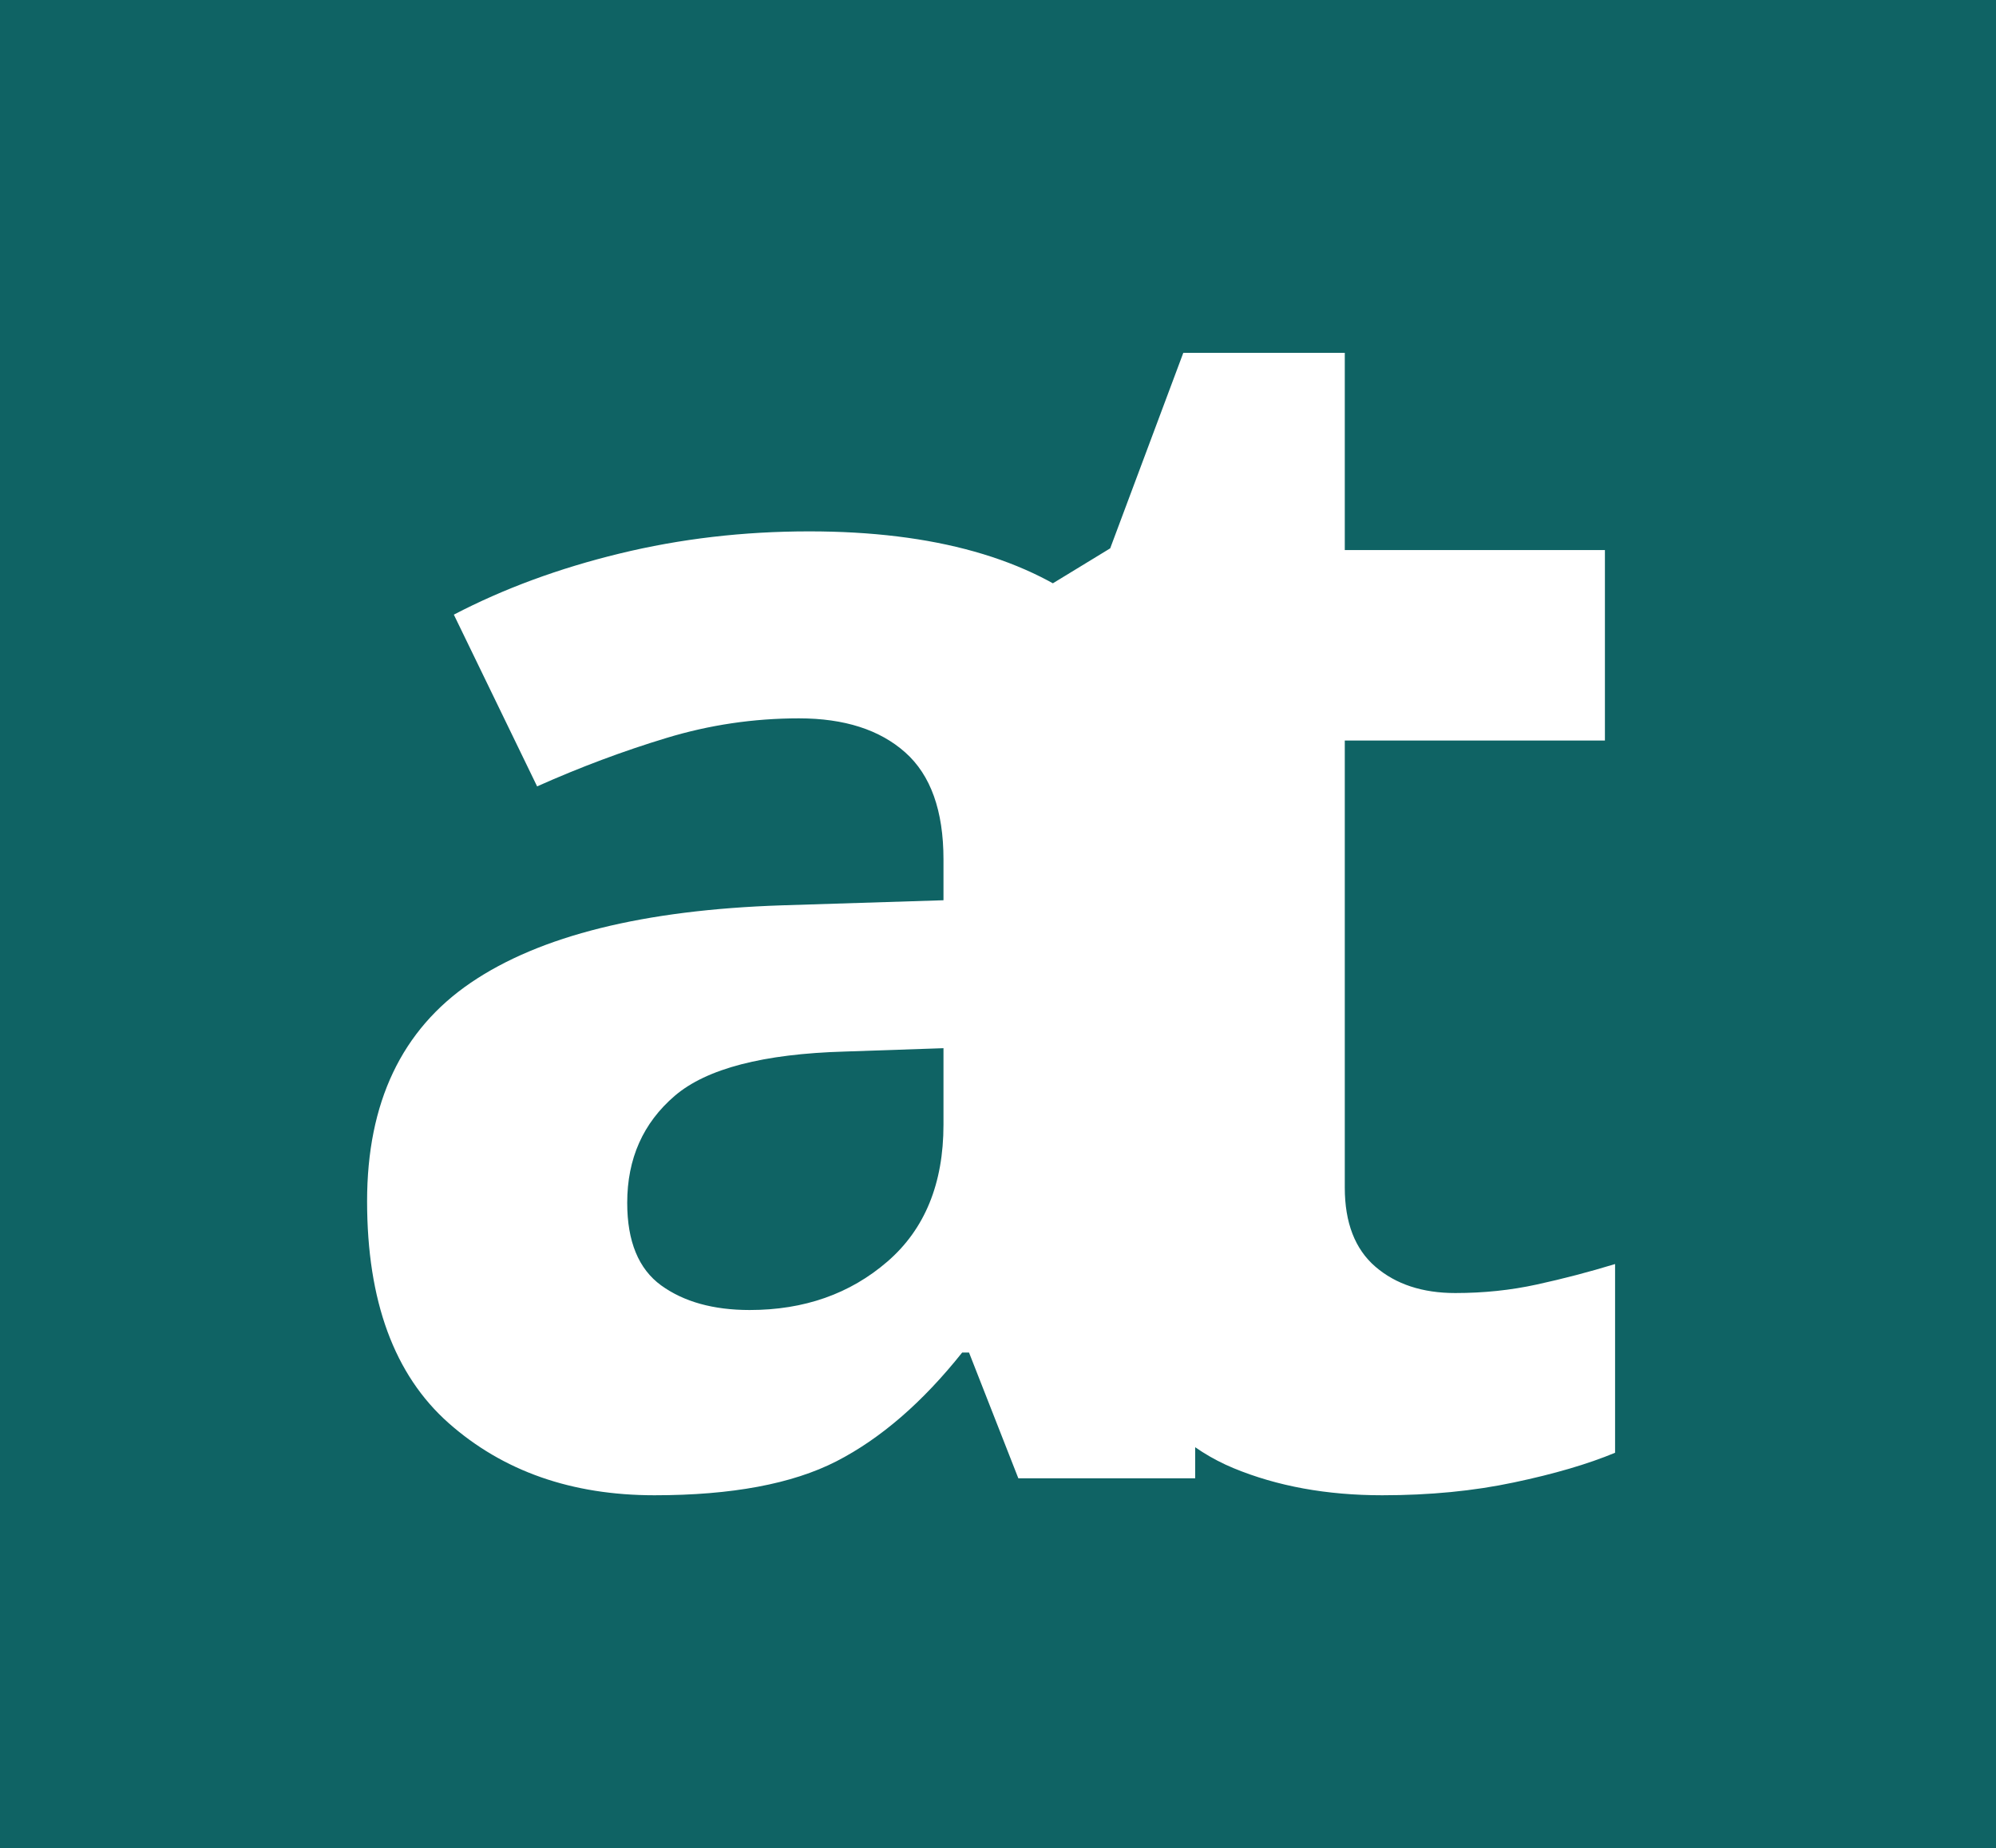
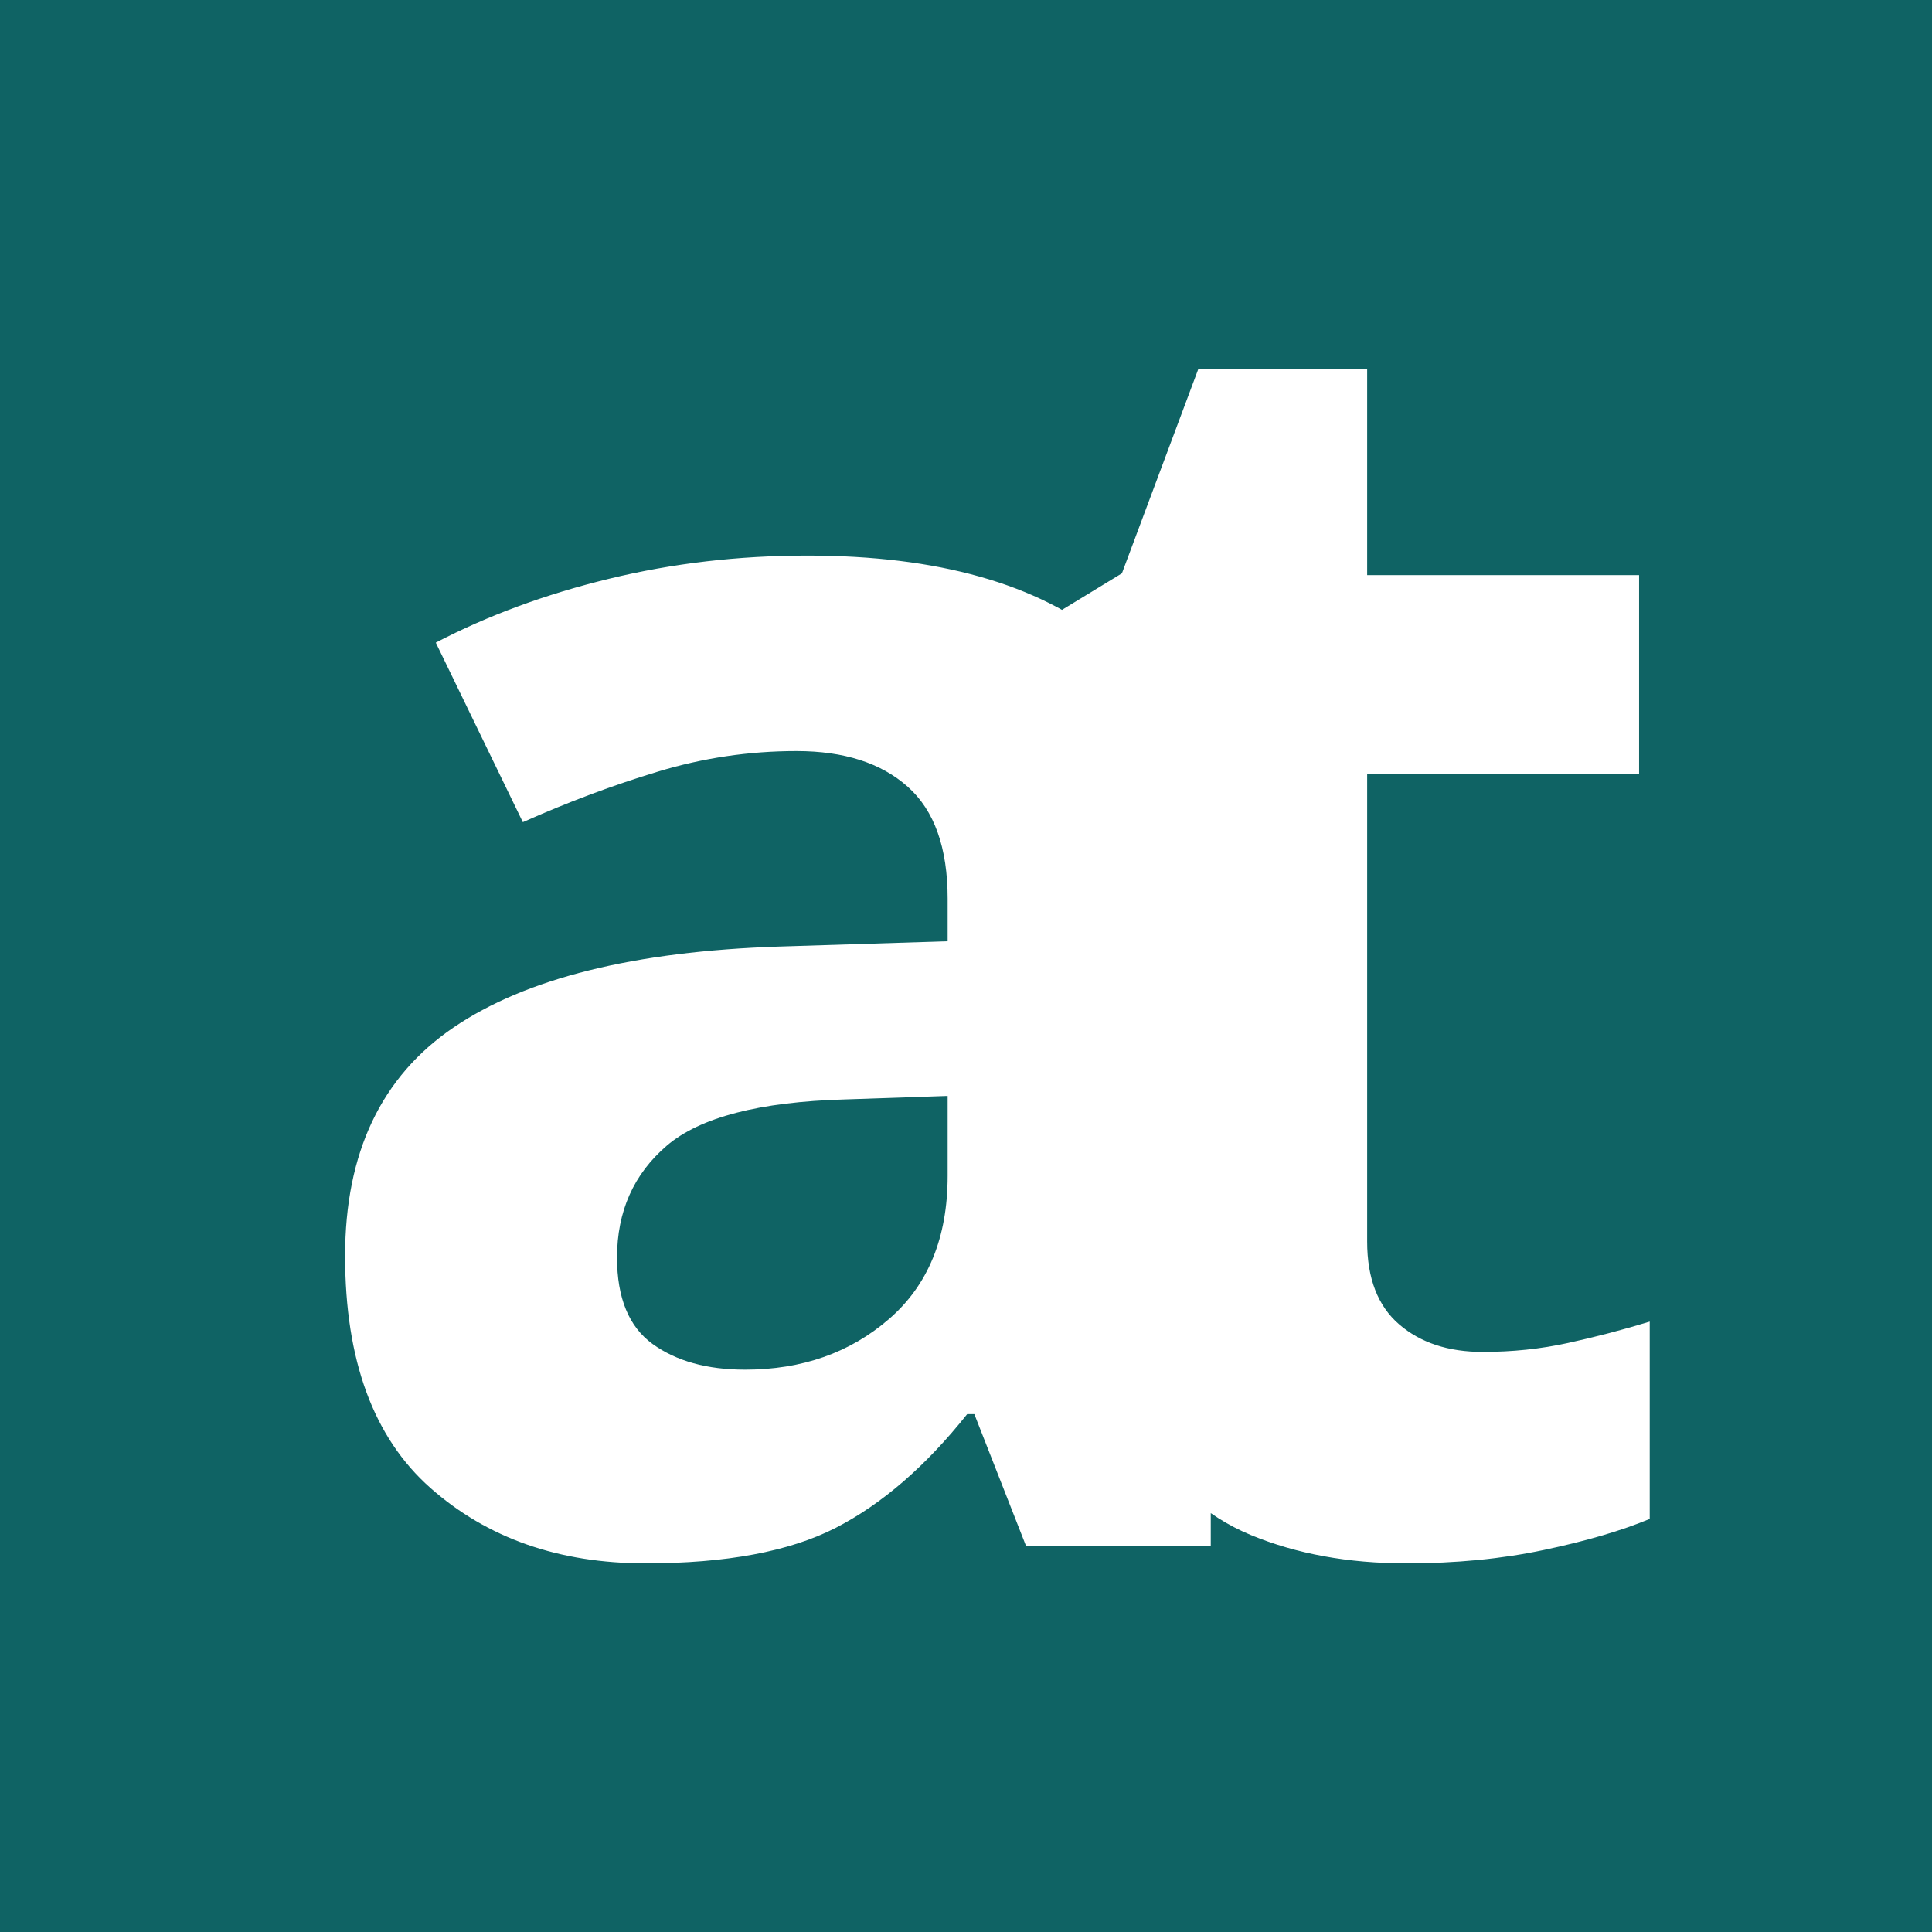
- <svg xmlns="http://www.w3.org/2000/svg" width="270" height="250">
+ <svg xmlns="http://www.w3.org/2000/svg" width="250" height="250">
  <defs>
    <style type="text/css">
/* cyrillic-ext */
@font-face {
  font-family: 'Ubuntu';
  font-style: normal;
  font-weight: 500;
  src: url(https://fonts.gstatic.com/s/ubuntu/v15/4iCv6KVjbNBYlgoCjC3jvWyNL4U.woff2) format('woff2');
  unicode-range: U+0460-052F, U+1C80-1C88, U+20B4, U+2DE0-2DFF, U+A640-A69F, U+FE2E-FE2F;
}
/* cyrillic */
@font-face {
  font-family: 'Ubuntu';
  font-style: normal;
  font-weight: 500;
  src: url(https://fonts.gstatic.com/s/ubuntu/v15/4iCv6KVjbNBYlgoCjC3jtGyNL4U.woff2) format('woff2');
  unicode-range: U+0400-045F, U+0490-0491, U+04B0-04B1, U+2116;
}
/* greek-ext */
@font-face {
  font-family: 'Ubuntu';
  font-style: normal;
  font-weight: 500;
  src: url(https://fonts.gstatic.com/s/ubuntu/v15/4iCv6KVjbNBYlgoCjC3jvGyNL4U.woff2) format('woff2');
  unicode-range: U+1F00-1FFF;
}
/* greek */
@font-face {
  font-family: 'Ubuntu';
  font-style: normal;
  font-weight: 500;
  src: url(https://fonts.gstatic.com/s/ubuntu/v15/4iCv6KVjbNBYlgoCjC3js2yNL4U.woff2) format('woff2');
  unicode-range: U+0370-03FF;
}
/* latin-ext */
@font-face {
  font-family: 'Ubuntu';
  font-style: normal;
  font-weight: 500;
  src: url(https://fonts.gstatic.com/s/ubuntu/v15/4iCv6KVjbNBYlgoCjC3jvmyNL4U.woff2) format('woff2');
  unicode-range: U+0100-024F, U+0259, U+1E00-1EFF, U+2020, U+20A0-20AB, U+20AD-20CF, U+2113, U+2C60-2C7F, U+A720-A7FF;
}
/* latin */
@font-face {
  font-family: 'Ubuntu';
  font-style: normal;
  font-weight: 500;
  src: url(https://fonts.gstatic.com/s/ubuntu/v15/4iCv6KVjbNBYlgoCjC3jsGyN.woff2) format('woff2');
  unicode-range: U+0000-00FF, U+0131, U+0152-0153, U+02BB-02BC, U+02C6, U+02DA, U+02DC, U+2000-206F, U+2074, U+20AC, U+2122, U+2191, U+2193, U+2212, U+2215, U+FEFF, U+FFFD;
}
  </style>
  </defs>
  <g>
-     <rect fill="#0f6364" id="canvas_background" height="252" width="272" y="-1" x="-1" />
+     <rect fill="#0f6364" id="canvas_background" height="252" width="252" y="-1" x="-1" />
    <g display="none" overflow="visible" y="0" x="0" height="100%" width="100%" id="canvasGrid">
      <rect fill="url(#gridpattern)" stroke-width="0" y="0" x="0" height="100%" width="100%" />
    </g>
  </g>
  <g>
-     <text style="font-family: 'Ubuntu', sans-serif;letter-spacing: -0.23em;/*! padding-left: 1em; *//*! font-weight: bolder; */" font-weight="bold" xml:space="preserve" text-anchor="start" font-family="'Times New Roman', Times, serif" id="svg_1" stroke-width="0" stroke="#000" fill="#ffffff" font-size="230" y="200" x="40">at</text>
+     <text style="font-family: 'Ubuntu', sans-serif;letter-spacing: -0.23em;/*! padding-left: 1em; *//*! font-weight: bolder; */" font-weight="bold" xml:space="preserve" text-anchor="start" font-family="'Times New Roman', Times, serif" id="svg_1" stroke-width="0" stroke="#000" fill="#ffffff" font-size="230" y="200" x="35">at</text>
  </g>
</svg>
